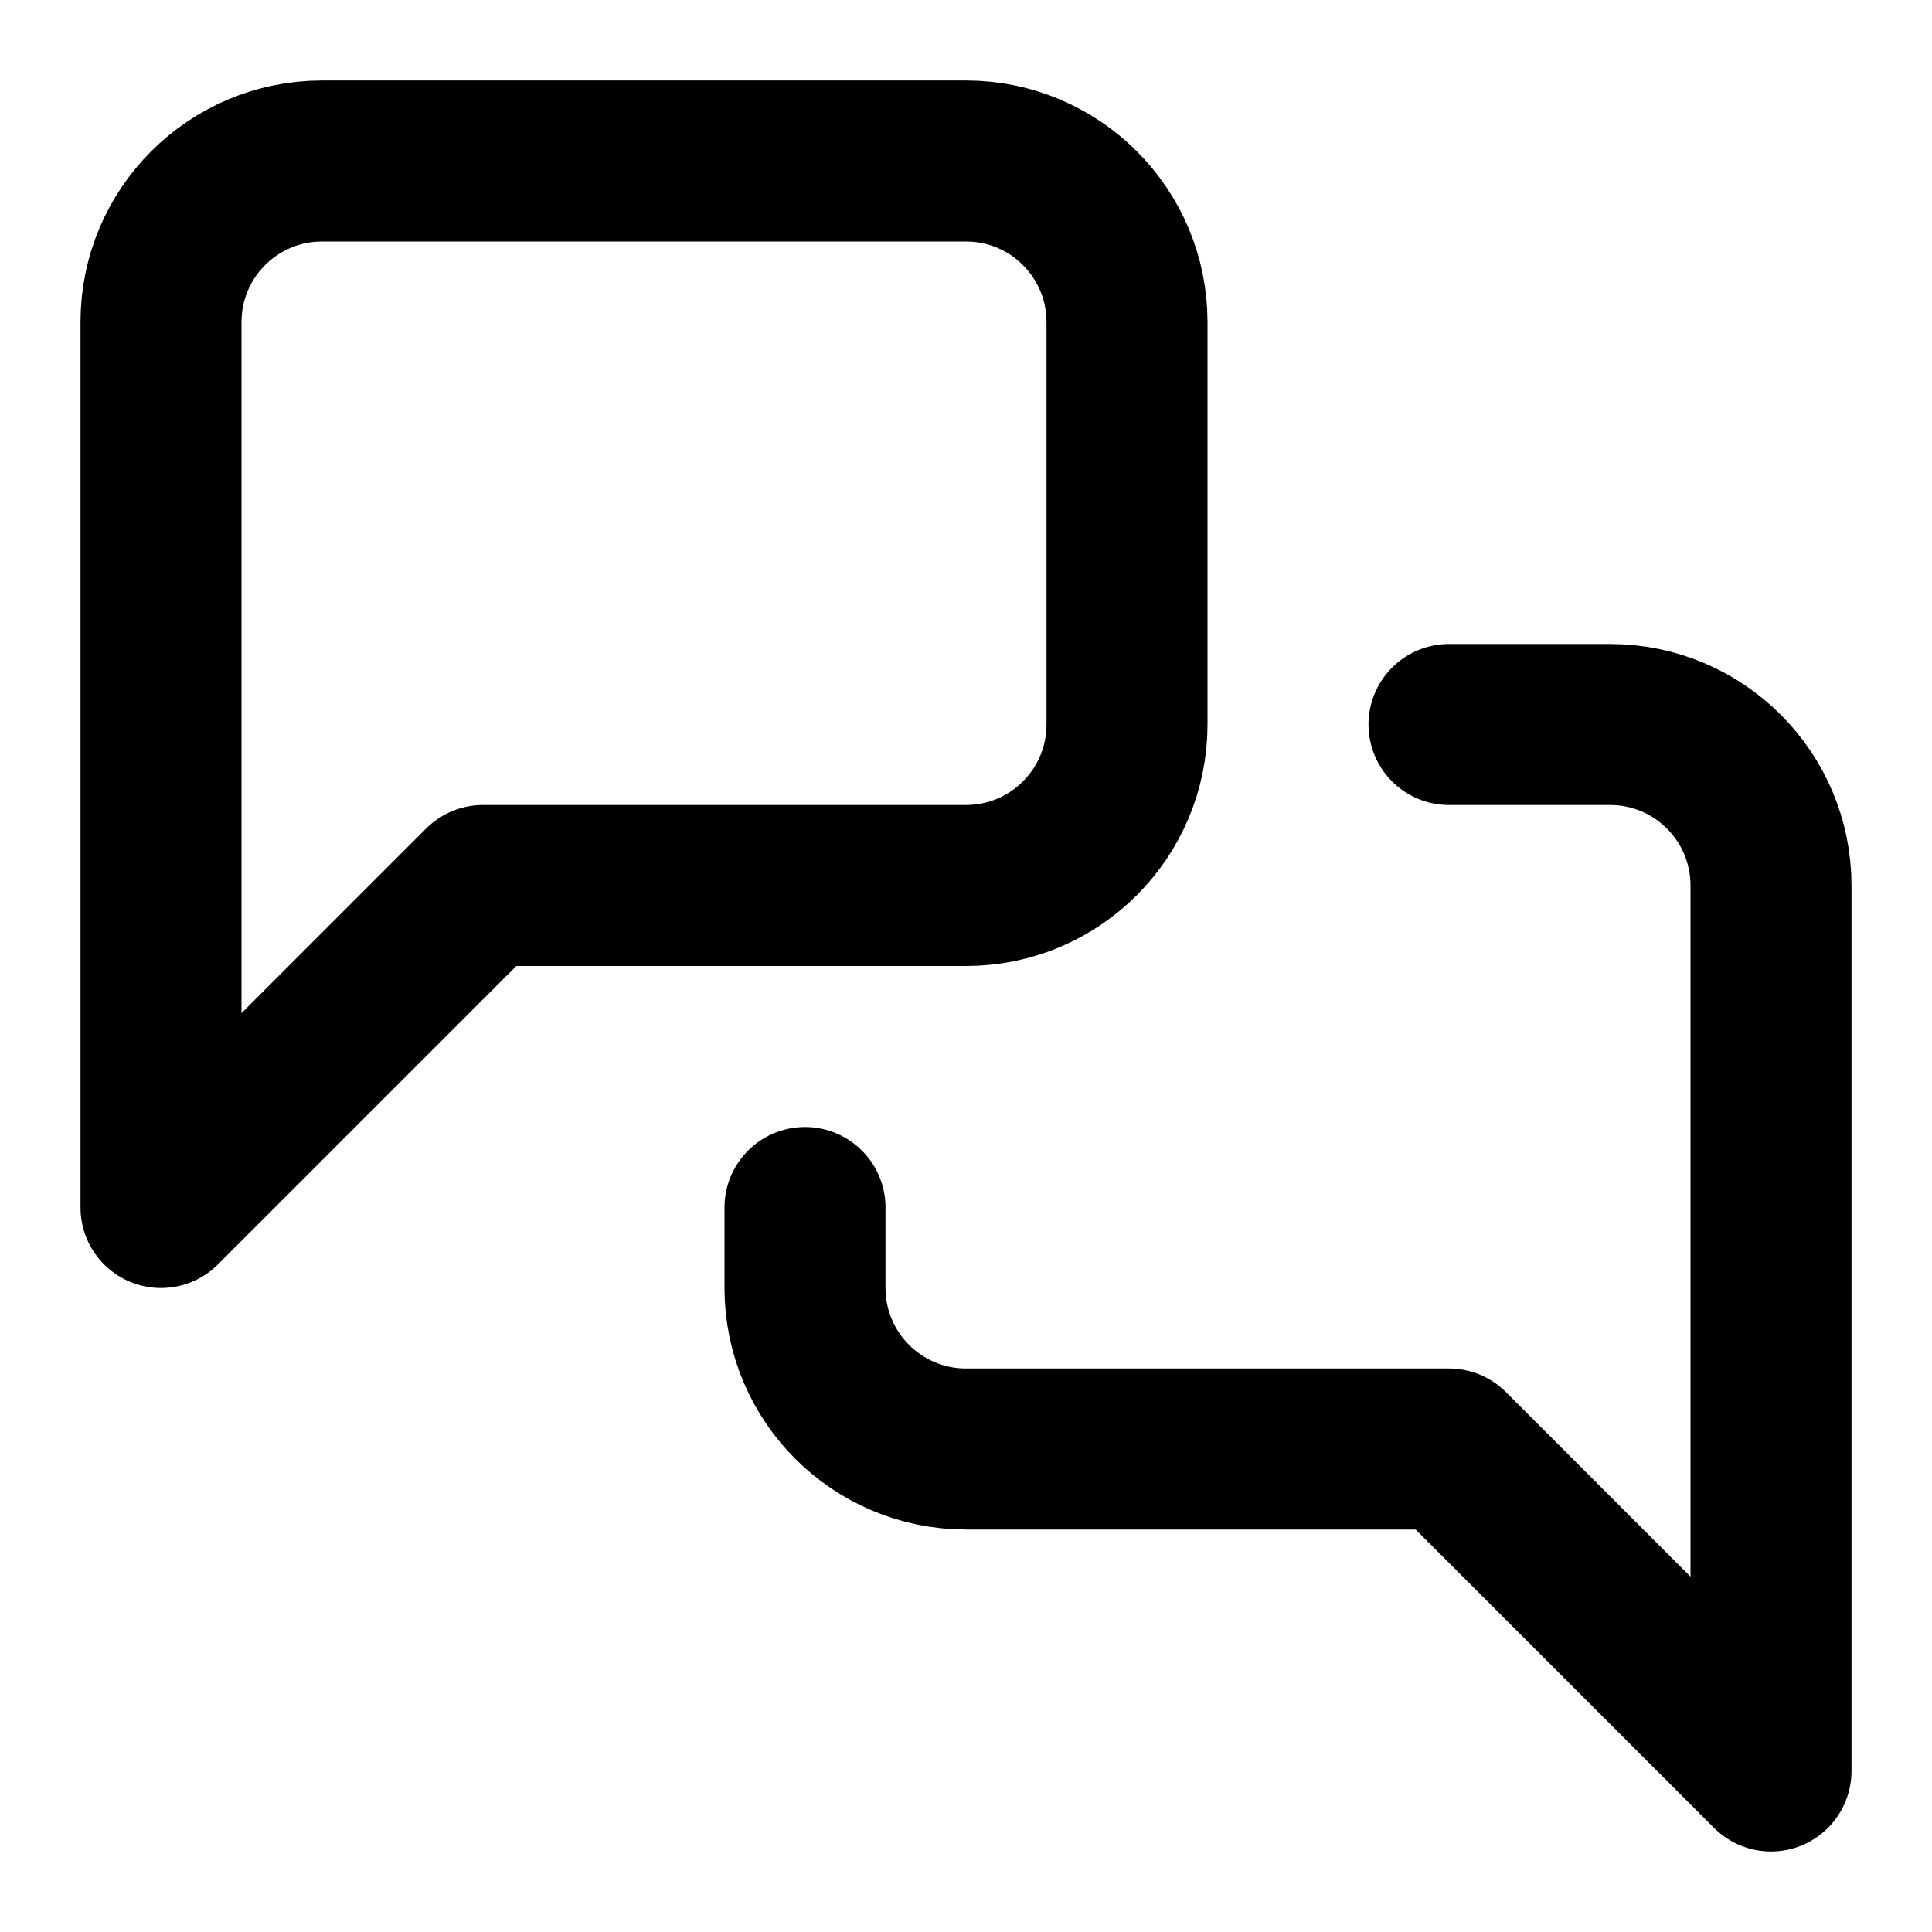
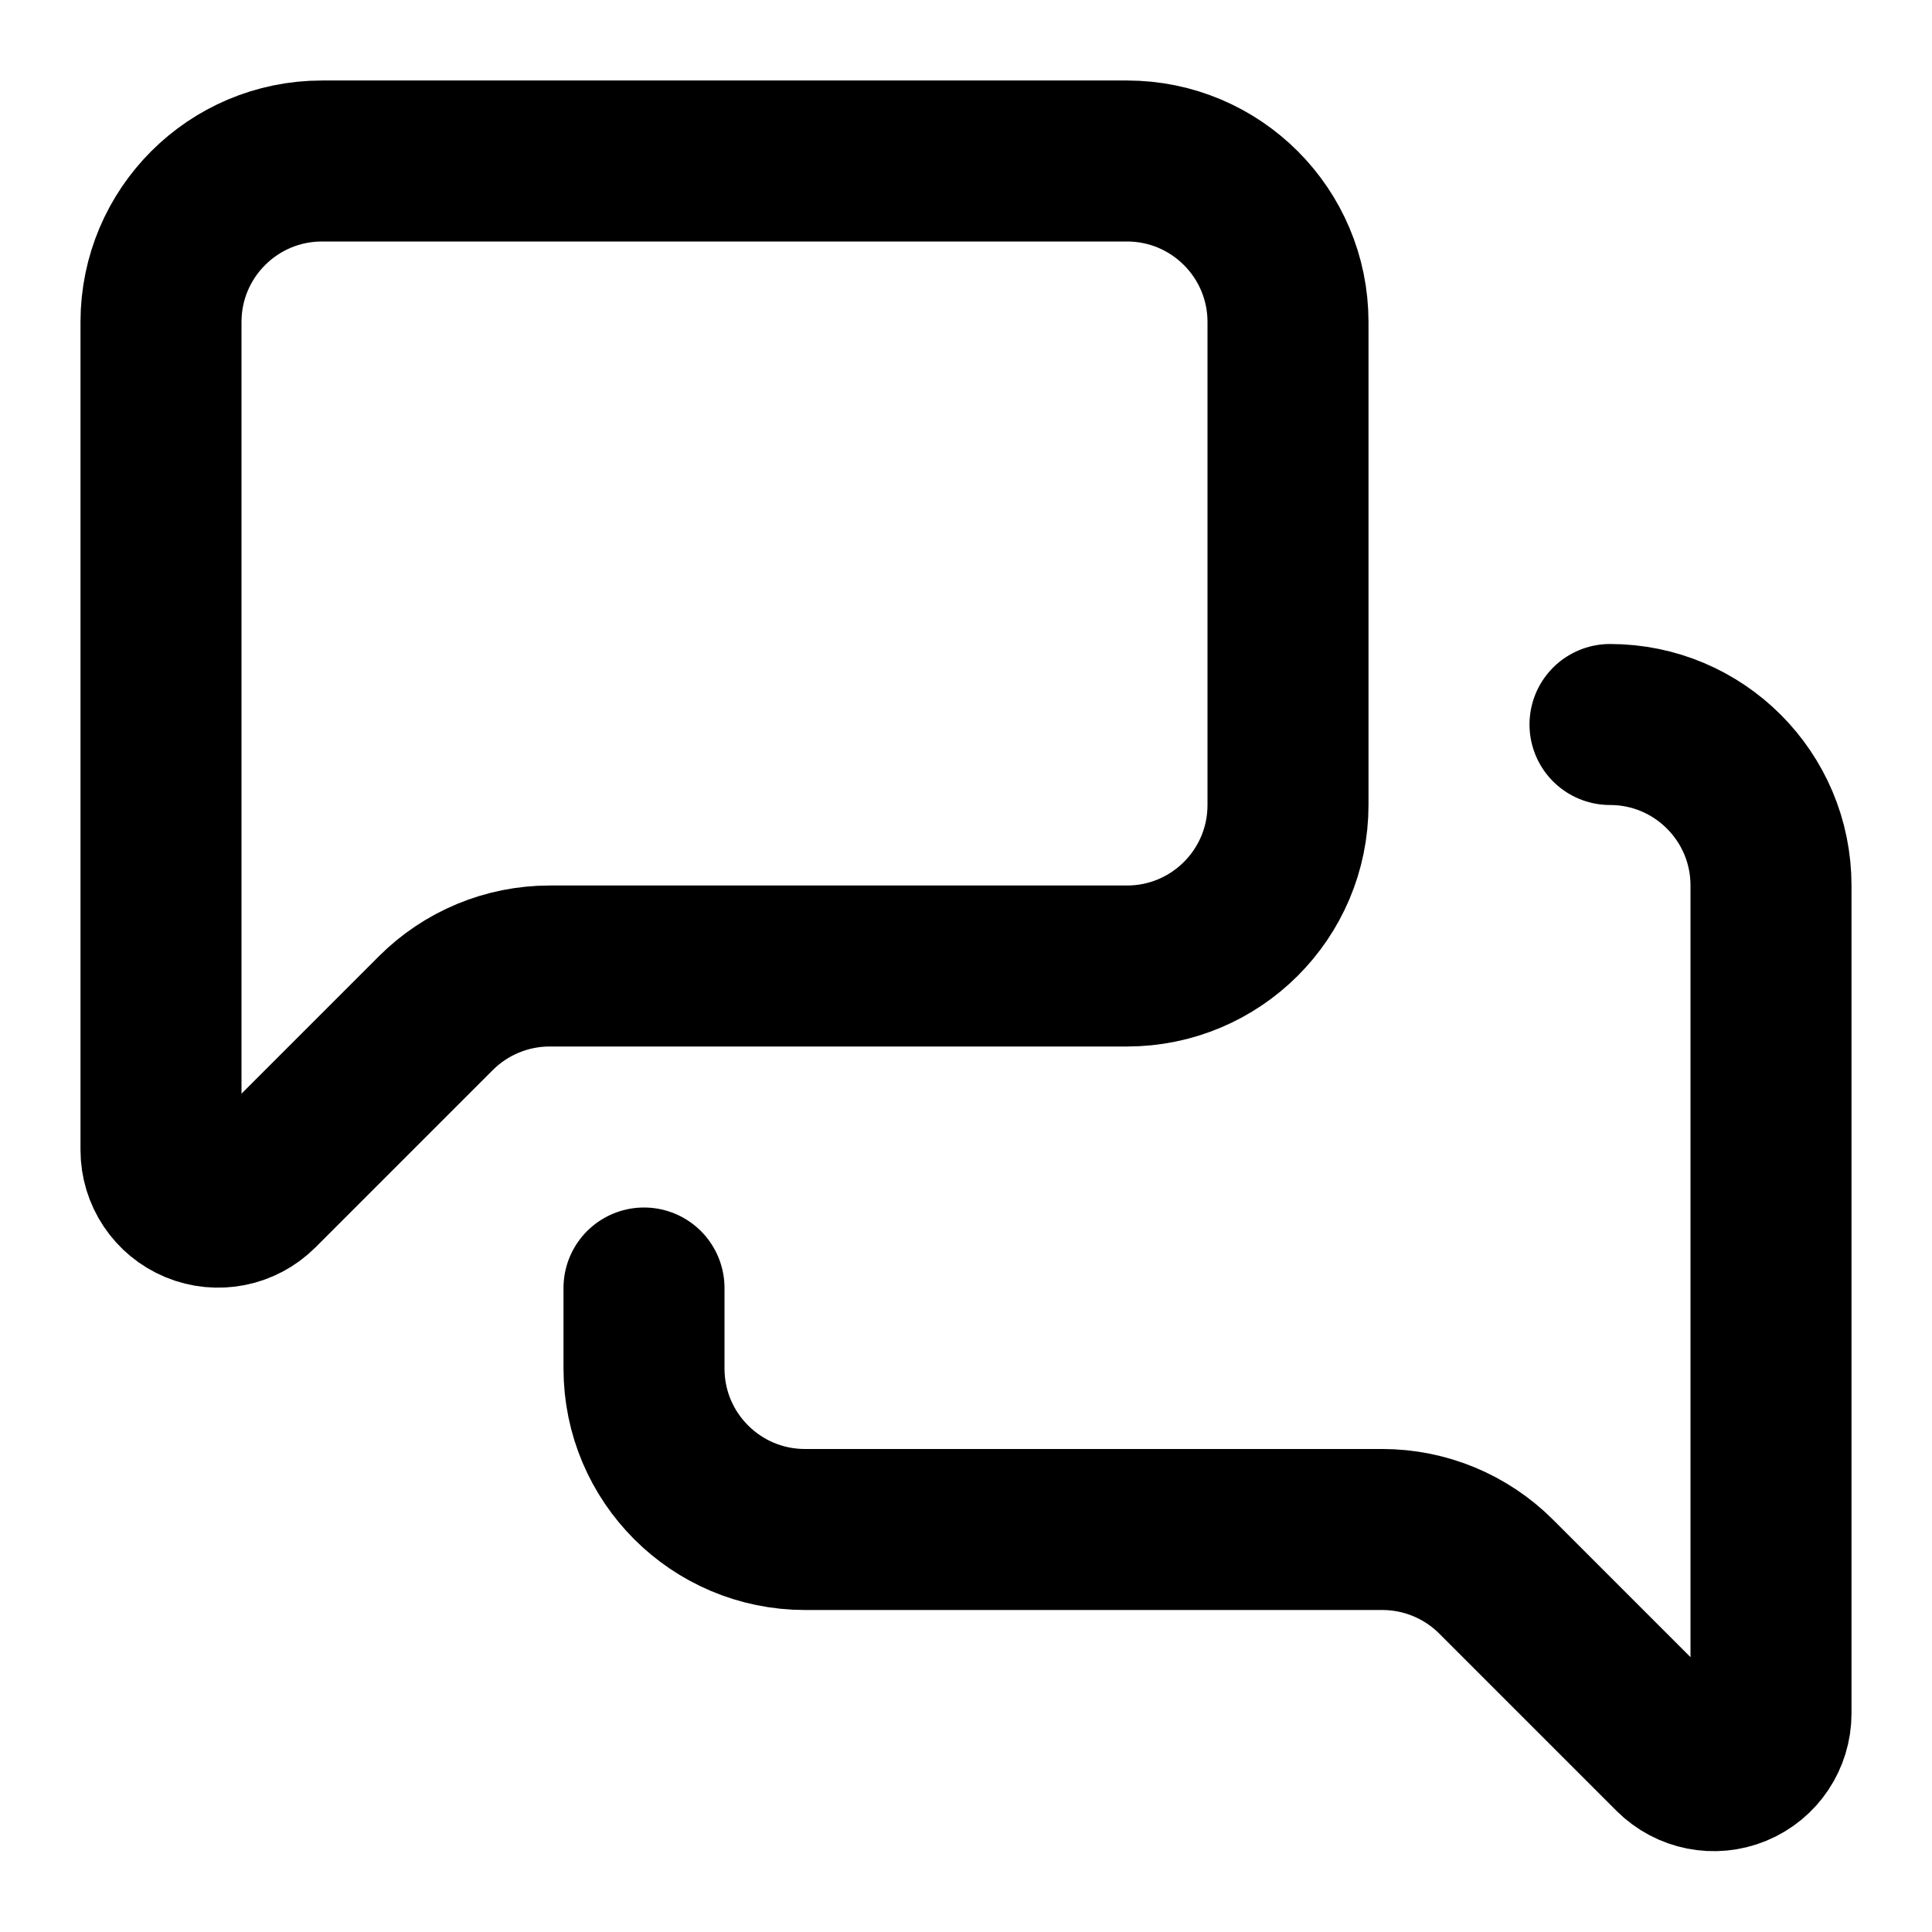
<svg xmlns="http://www.w3.org/2000/svg" viewBox="0 0 24 24" fill="none" stroke="currentColor" stroke-width="2" stroke-linecap="round" stroke-linejoin="round">
-   <path d="M14 9a2 2 0 0 1-2 2H6l-4 4V4a2 2 0 0 1 2-2h8a2 2 0 0 1 2 2z" />
-   <path d="M18 9h2a2 2 0 0 1 2 2v11l-4-4h-6a2 2 0 0 1-2-2v-1" />
+   <path d="M16 10a2 2 0 0 1-2 2H6.828a2 2 0 0 0-1.414.586l-2.202 2.202A.71.71 0 0 1 2 14.286V4a2 2 0 0 1 2-2h10a2 2 0 0 1 2 2z" />
+   <path d="M20 9a2 2 0 0 1 2 2v10.286a.71.71 0 0 1-1.212.502l-2.202-2.202A2 2 0 0 0 17.172 19H10a2 2 0 0 1-2-2v-1" />
</svg>
